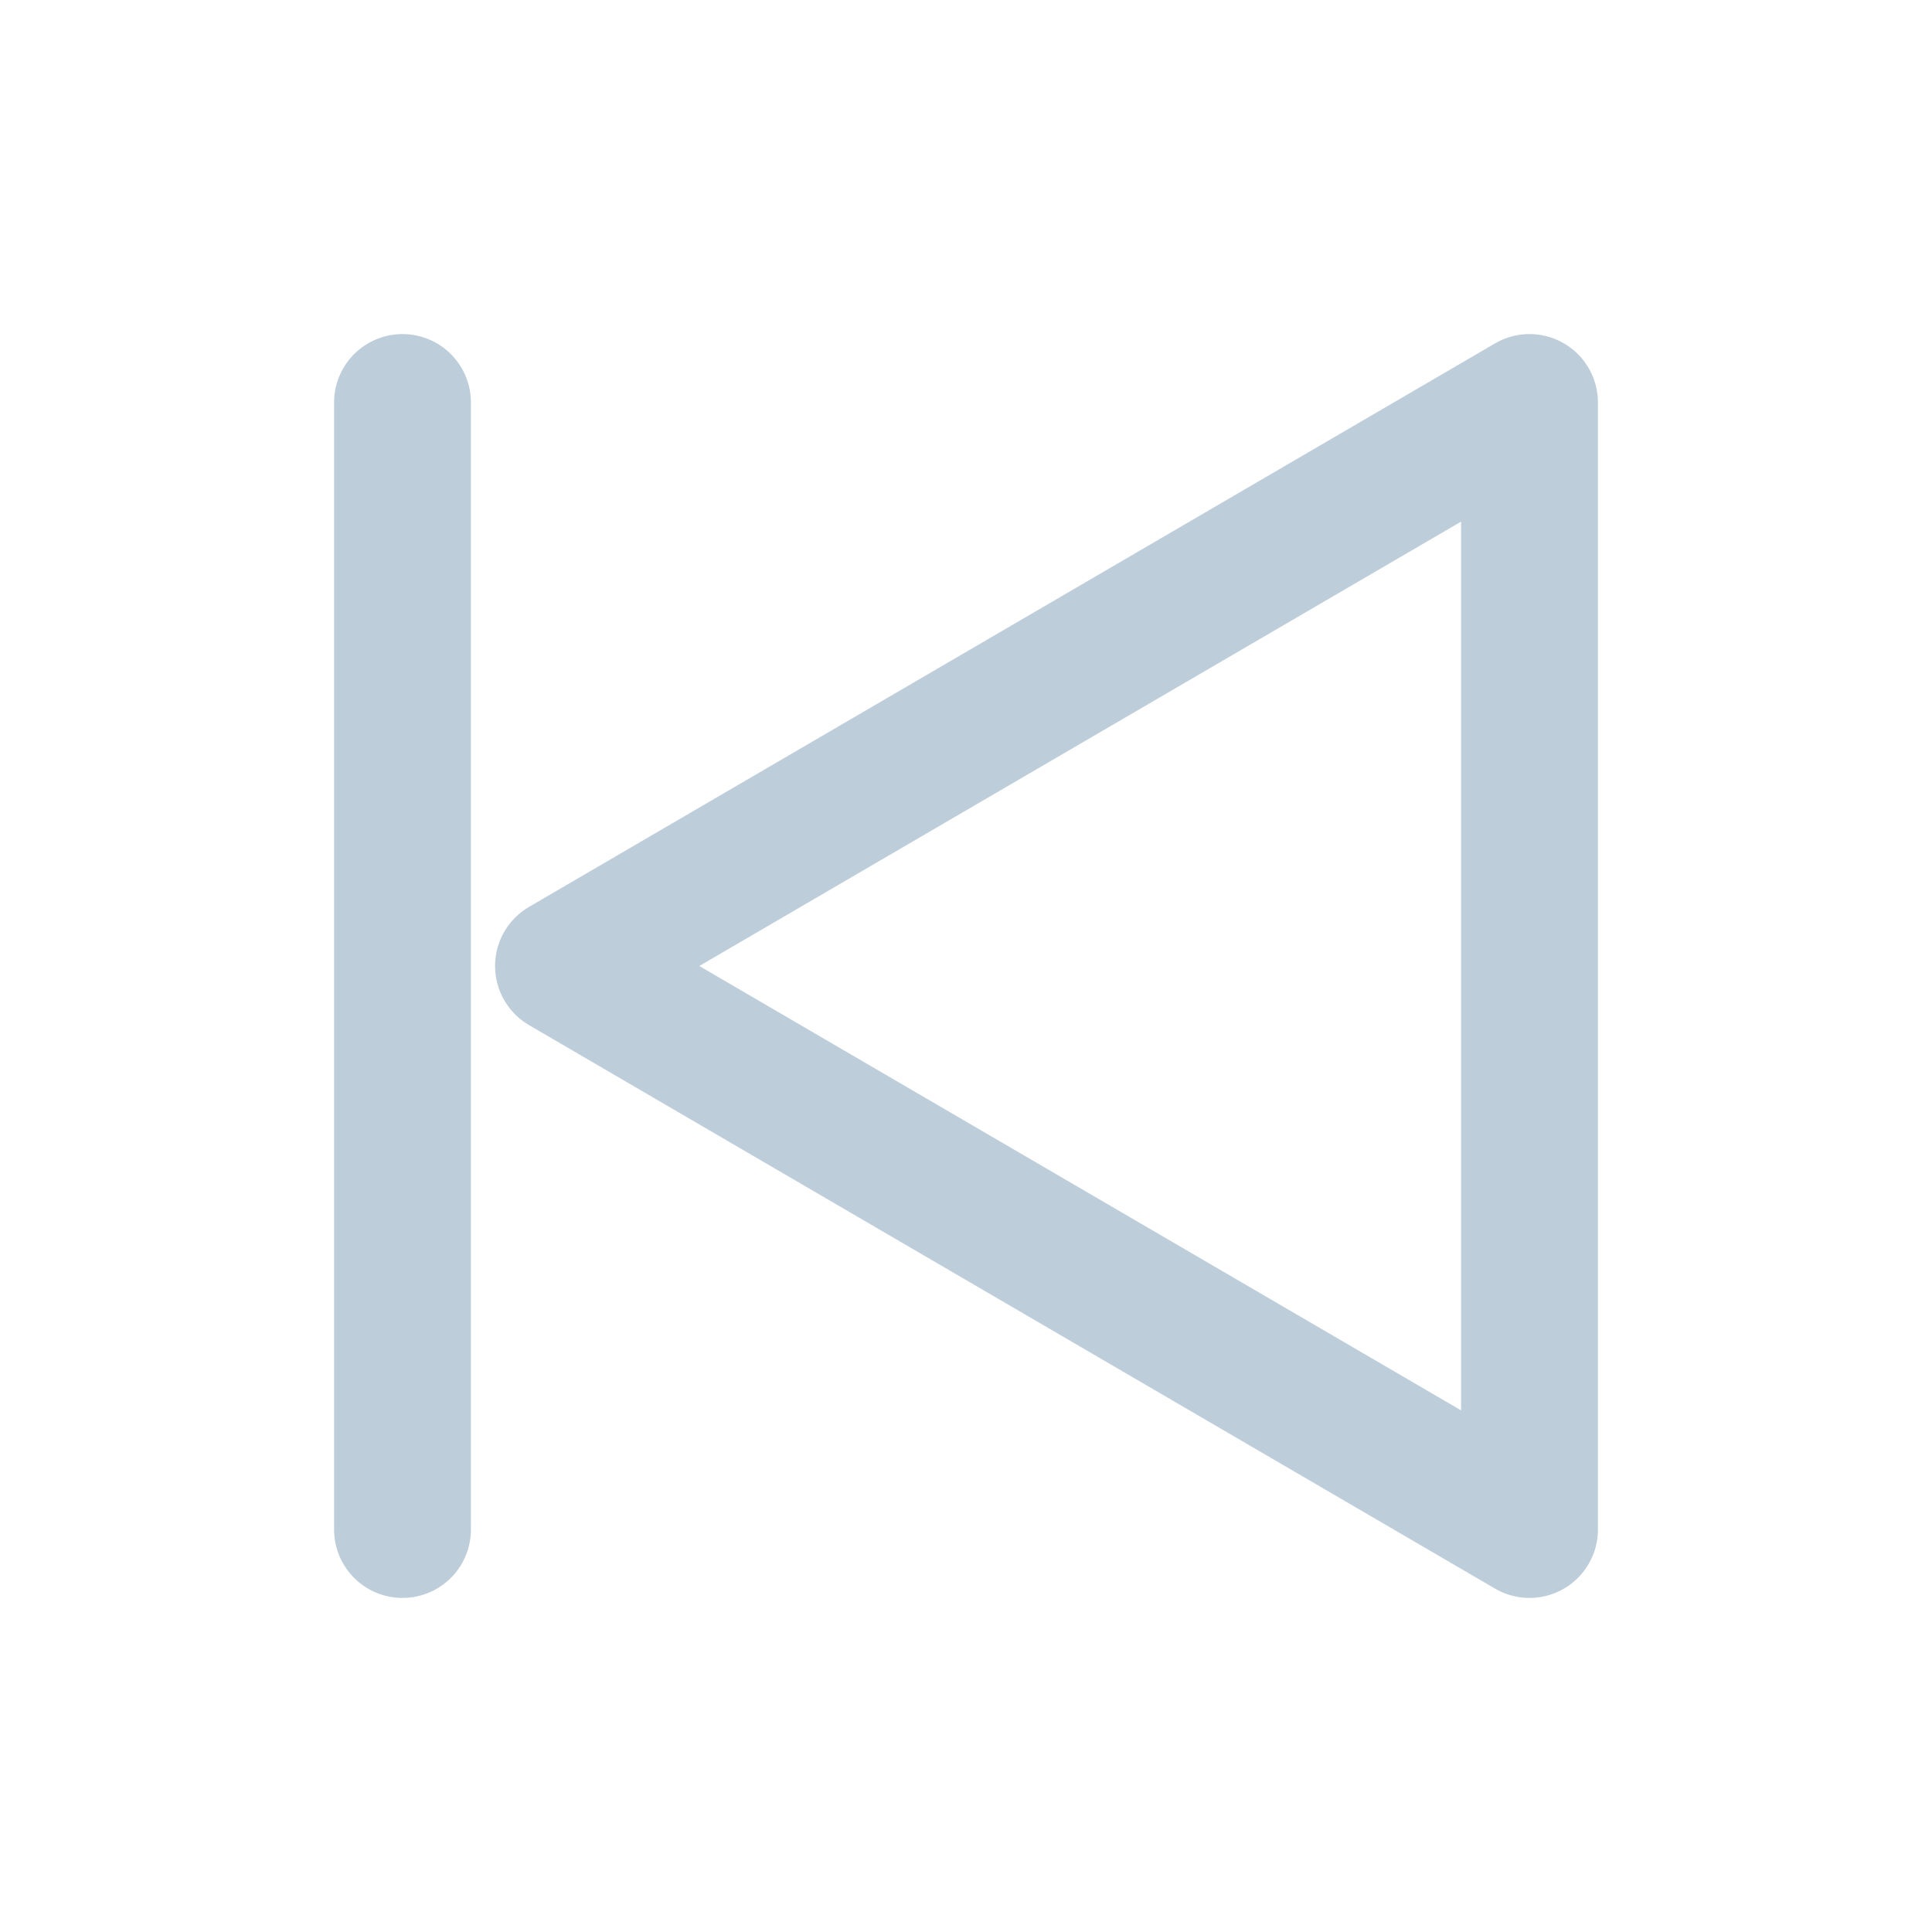
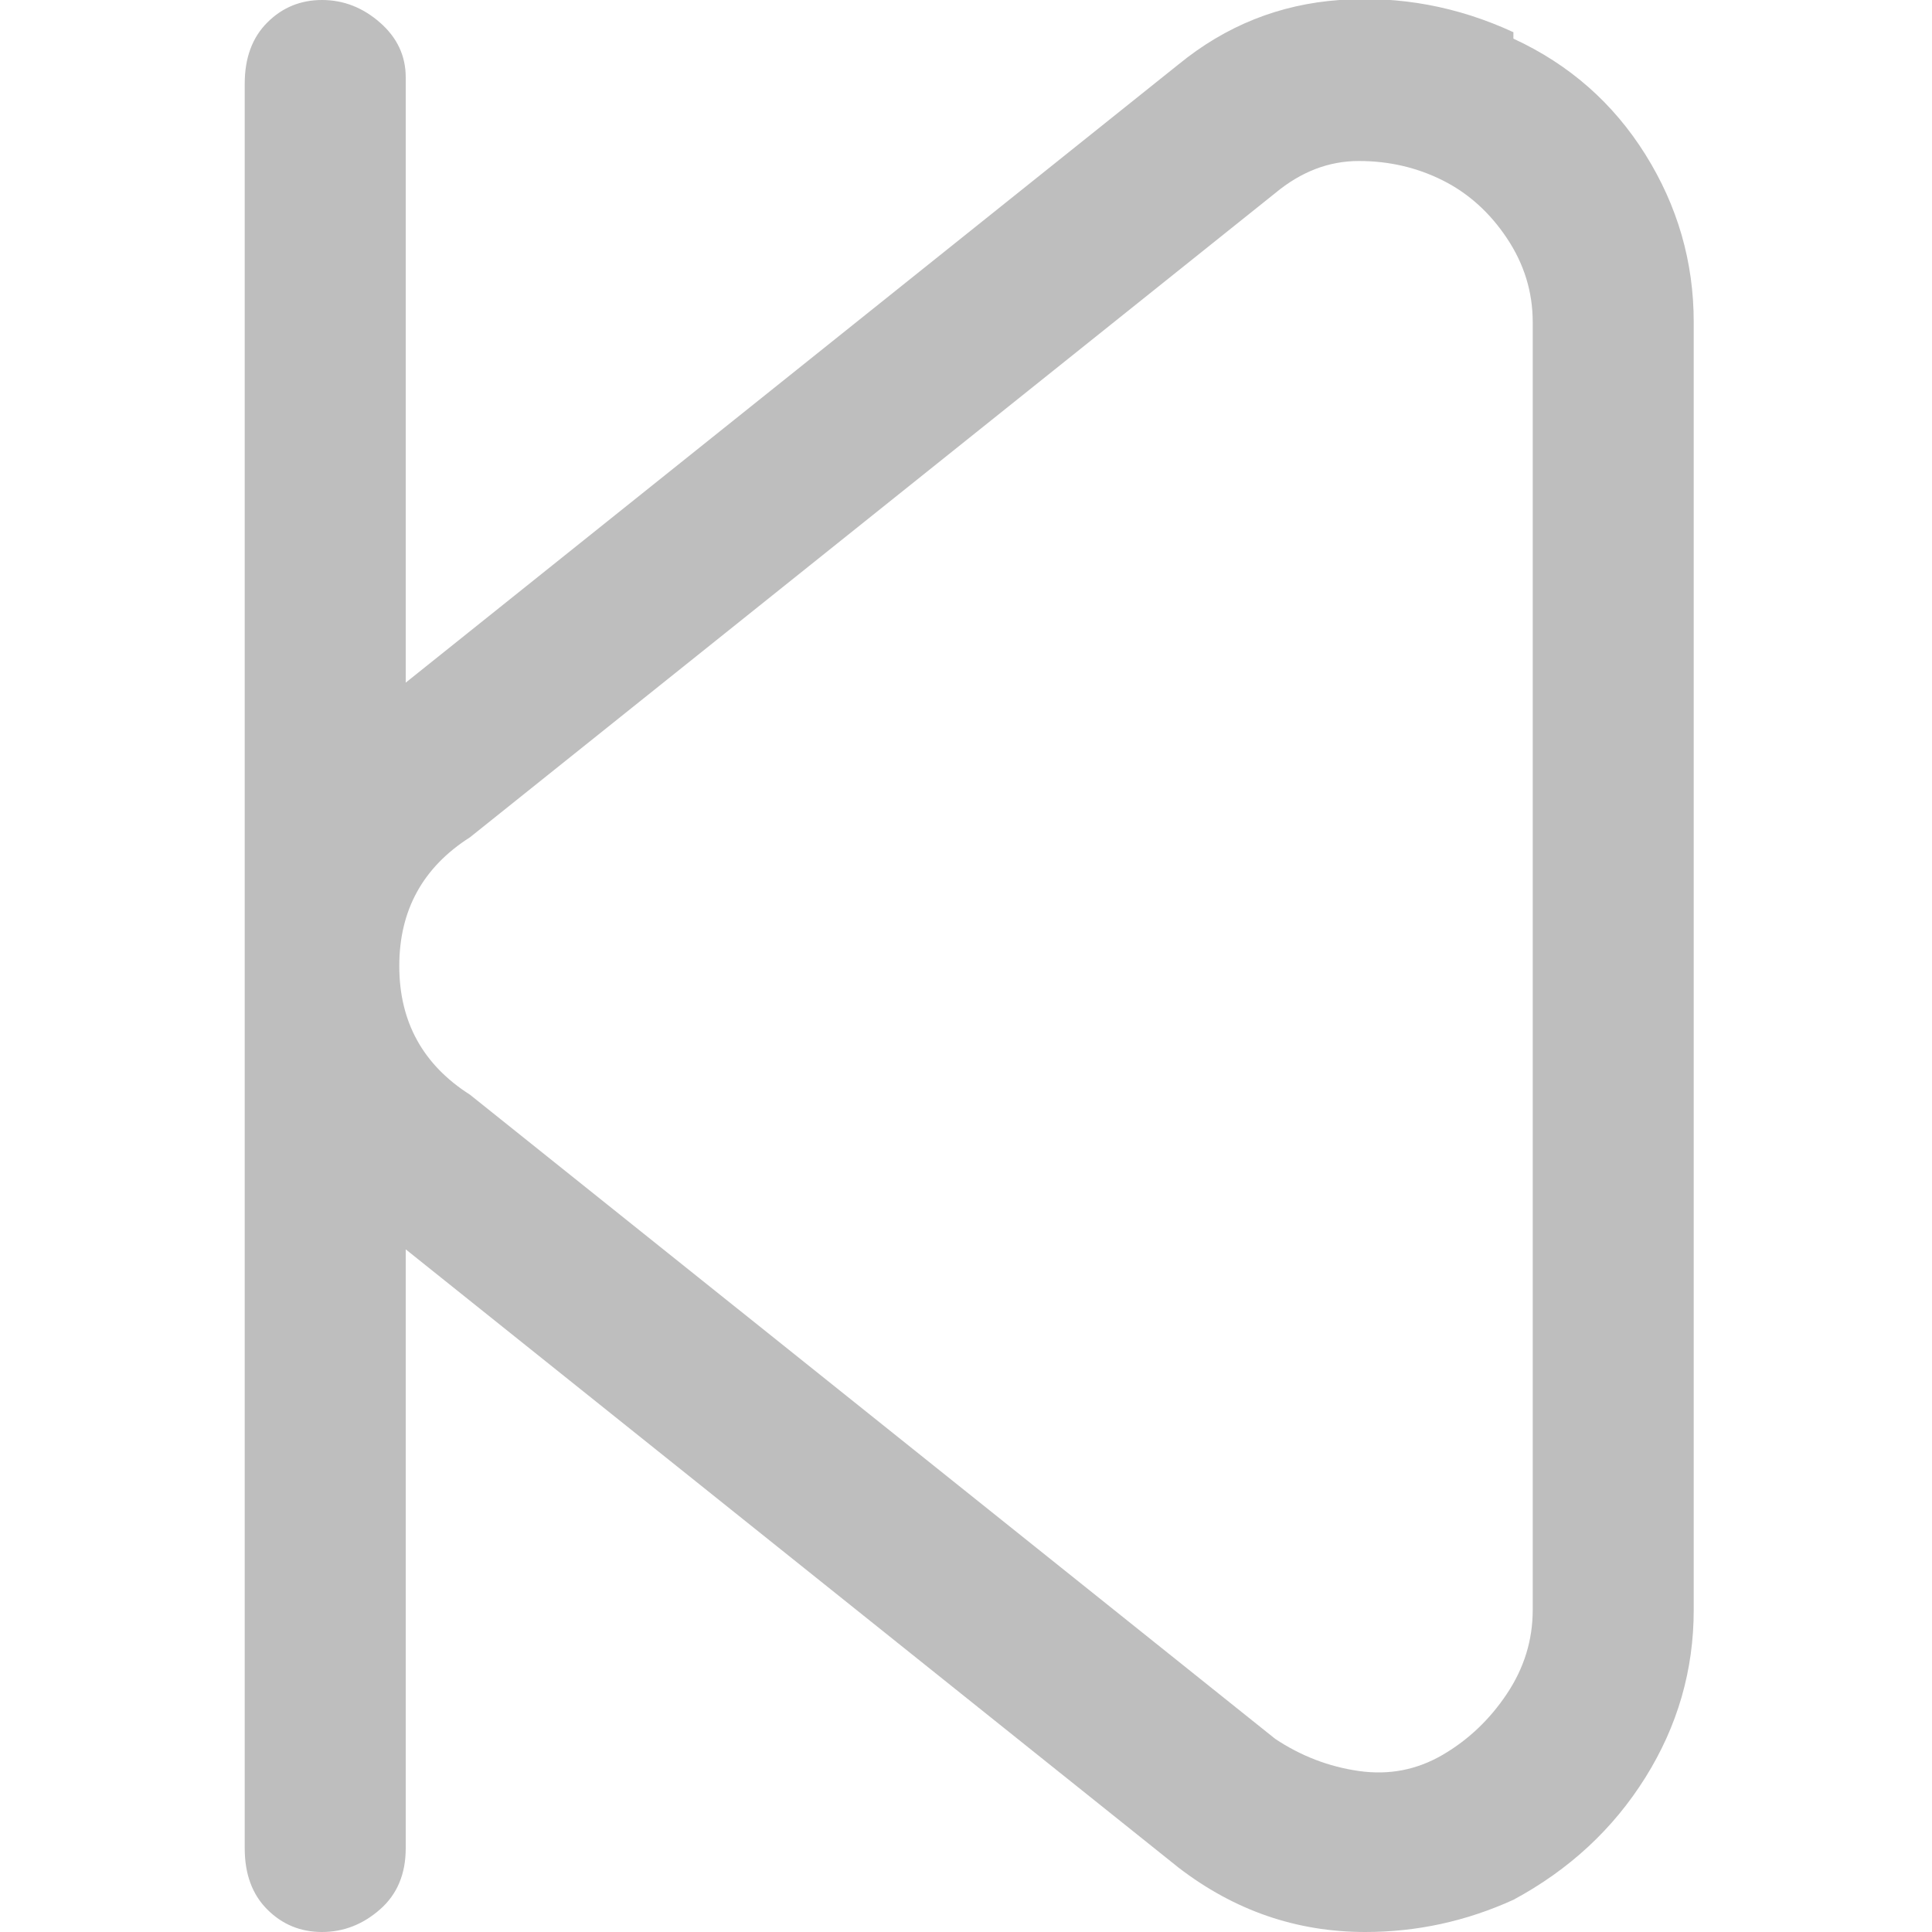
- <svg xmlns="http://www.w3.org/2000/svg" width="24" height="24" viewBox="0 0 24 24">
-   <g fill="none" stroke="#becdda" stroke-width="1.7" stroke-linecap="round" stroke-linejoin="round">
-     <path d="M5 5v14m14-14L7 12l12 7Z" />
-   </g>
+ <svg xmlns="http://www.w3.org/2000/svg" width="24" height="24" viewBox="0 0 300 300">
+   <path fill="#bebebe" transform="translate(0 300) scale(1 -1)" d="M235 295Q222 301 208.0 300.0Q194 299 183 290L63 194V288Q63 293 59.0 296.5Q55 300 50.0 300.0Q45 300 41.5 296.5Q38 293 38 287V13Q38 7 41.5 3.5Q45 0 50.0 0.0Q55 0 59.0 3.5Q63 7 63 13V106L183 10Q196 0 212 0Q224 0 235 5Q248 12 255.5 24.0Q263 36 263 50V250Q263 264 255.5 276.0Q248 288 235 294ZM238 50Q238 43 234.0 37.0Q230 31 224.0 27.5Q218 24 211.0 25.0Q204 26 198 30L73 130Q62 137 62.0 150.0Q62 163 73 170L198 270Q204 275 211.0 275.0Q218 275 224.0 272.0Q230 269 234.0 263.0Q238 257 238 250Z" />
</svg>
